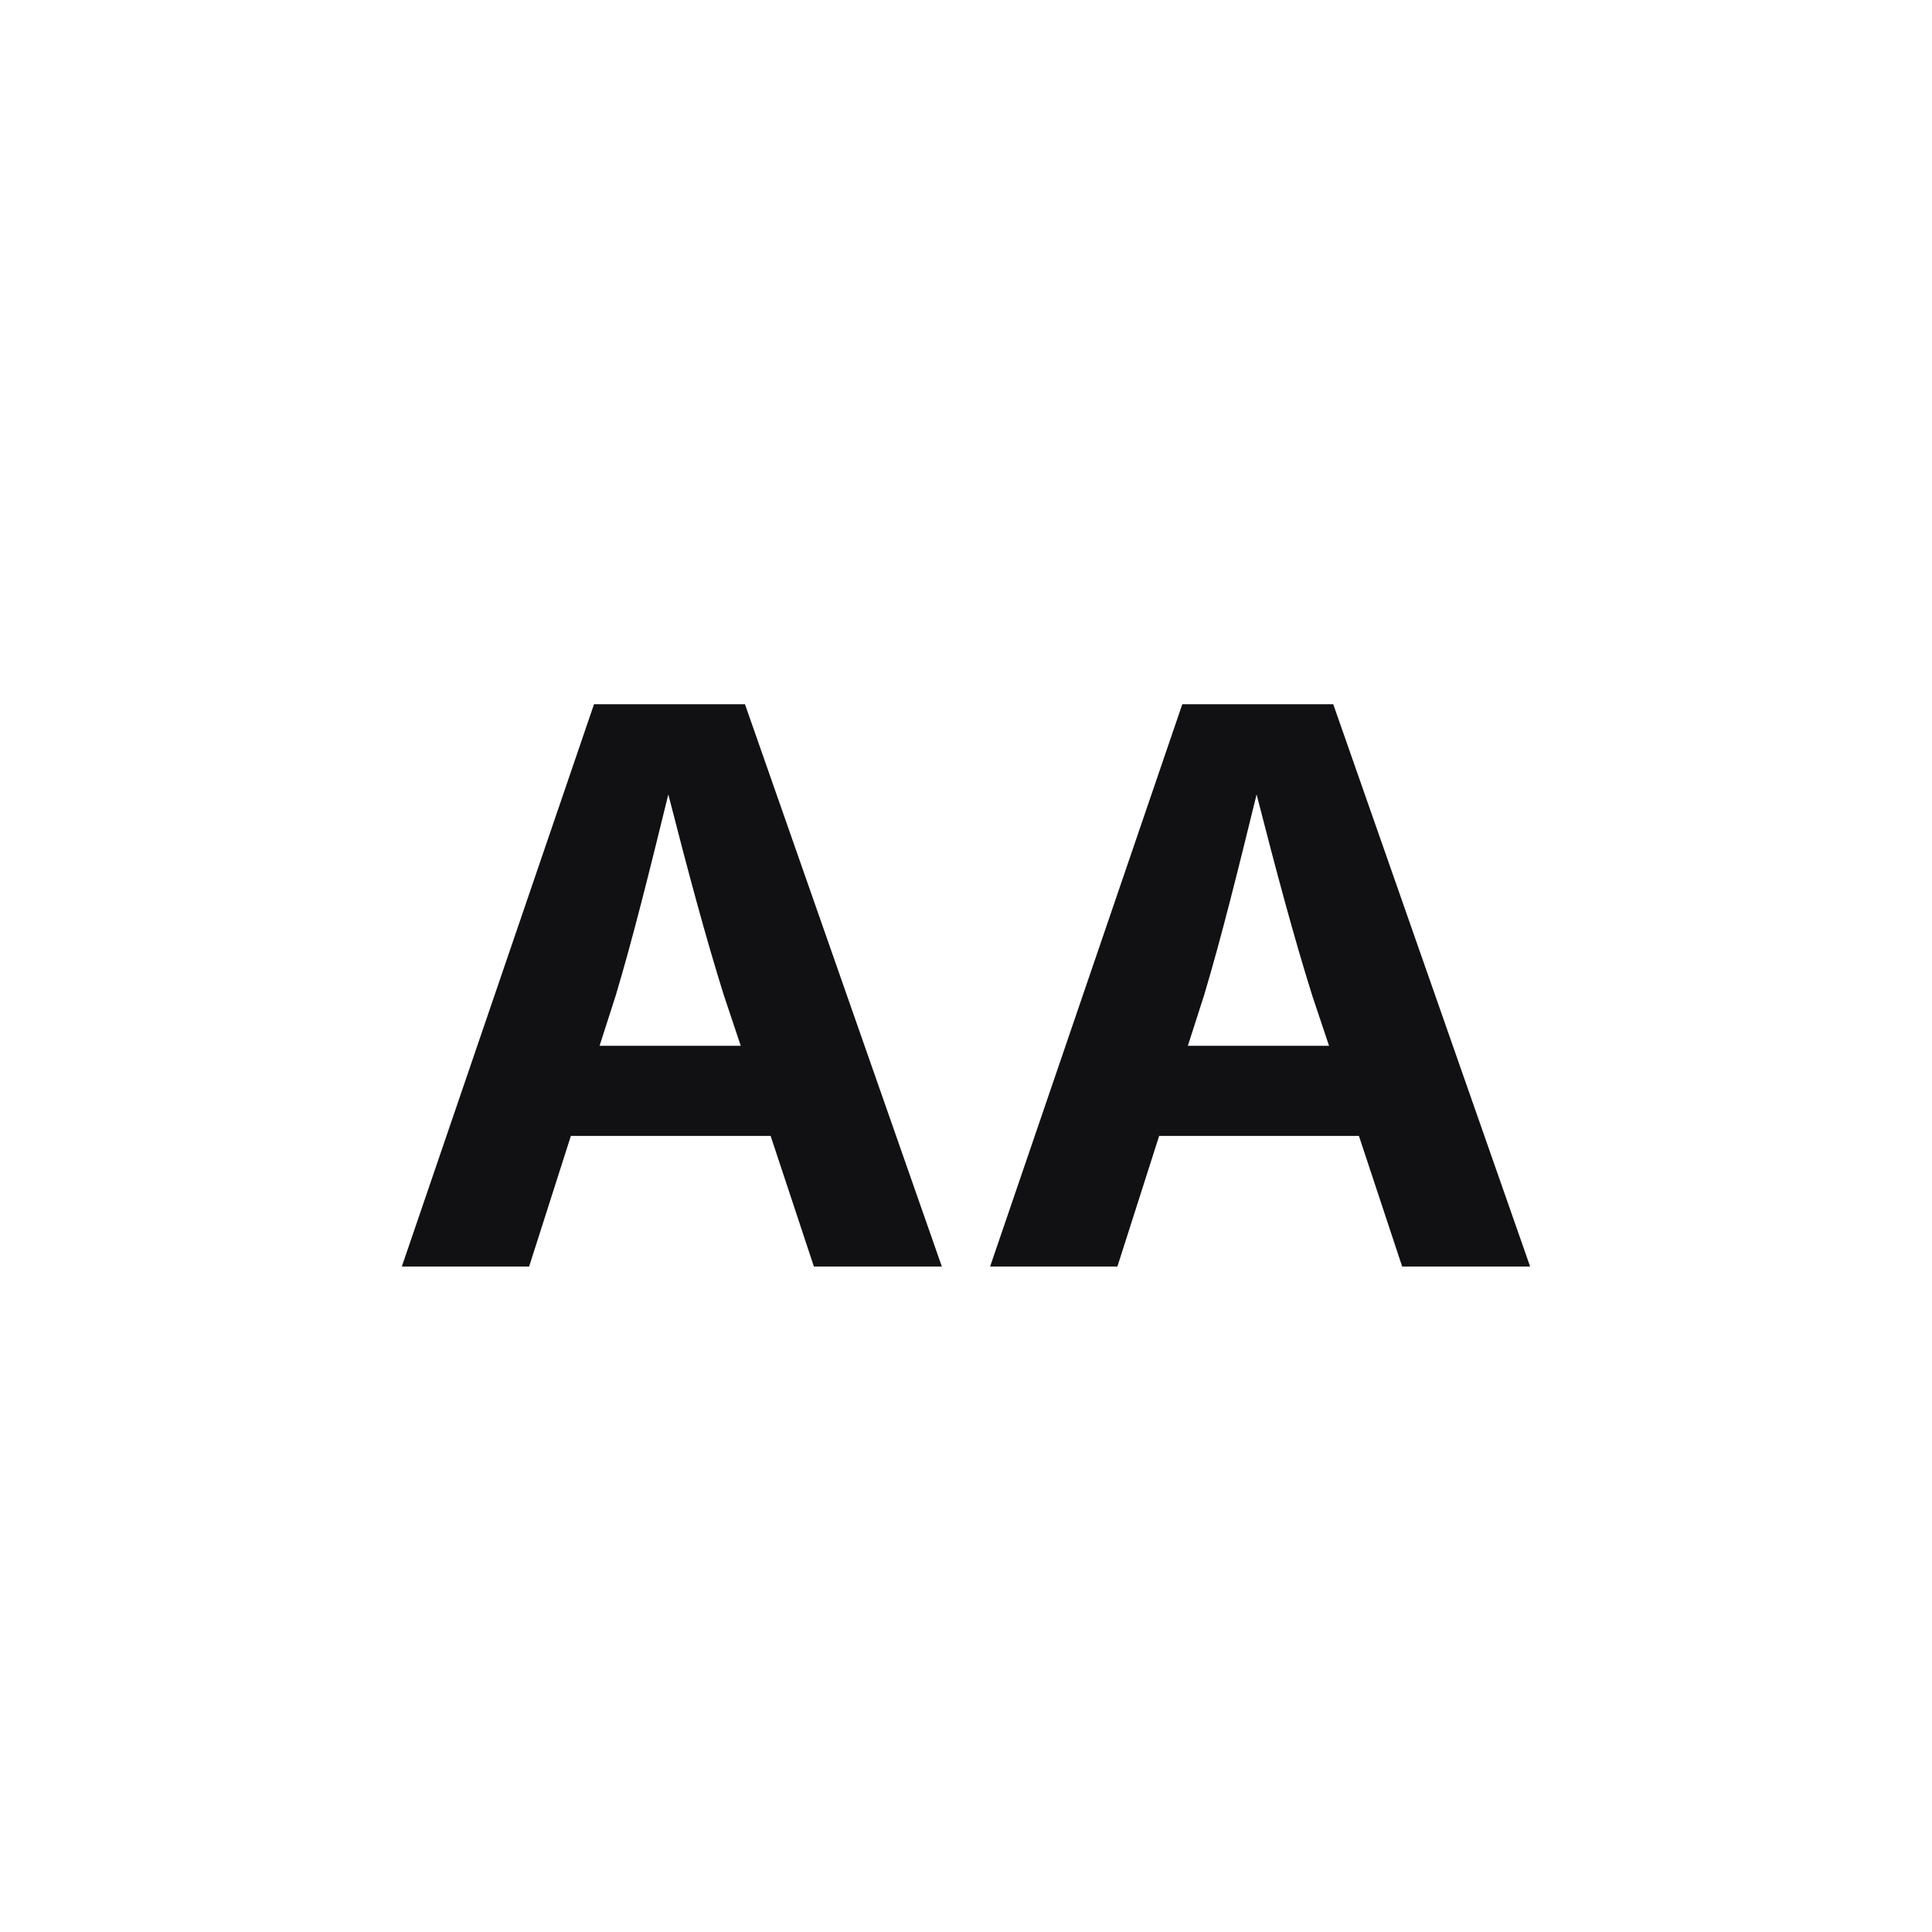
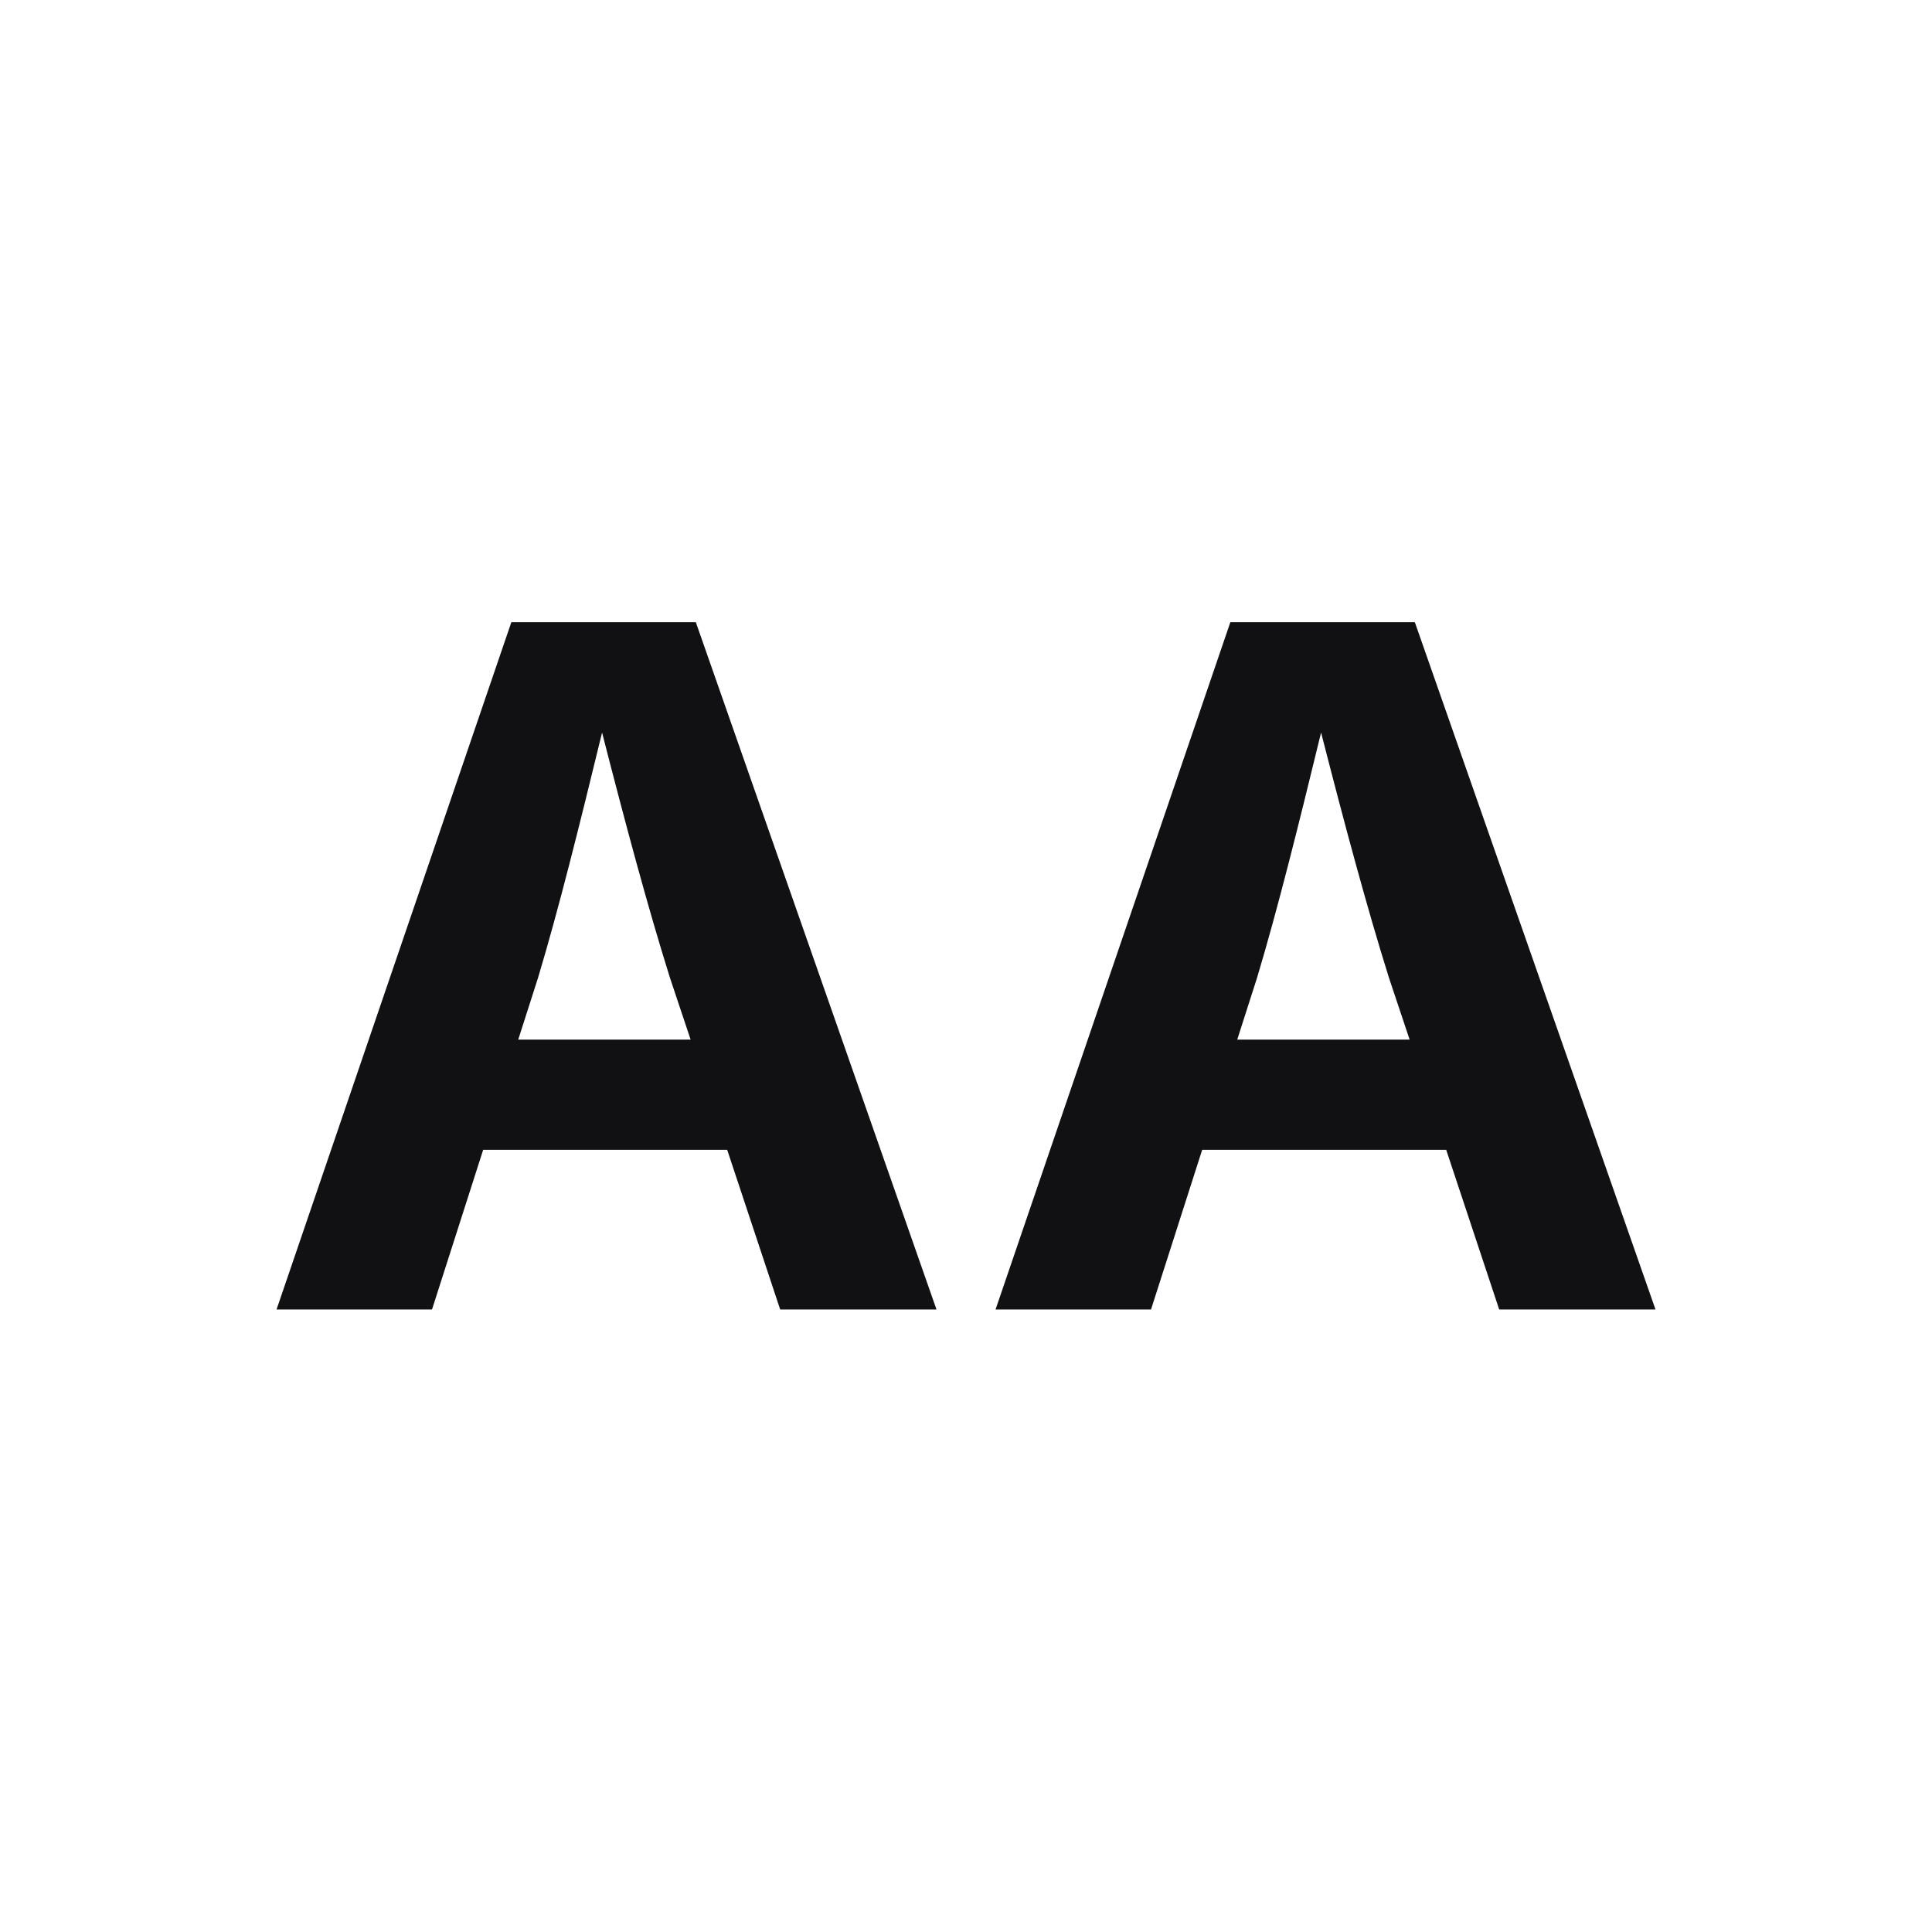
<svg xmlns="http://www.w3.org/2000/svg" viewBox="0 0 180 180">
-   <text x="90" y="118" font-family="system-ui, -apple-system, BlinkMacSystemFont, 'Segoe UI', sans-serif" font-size="72" font-weight="700" fill="#111114" text-anchor="middle">AA</text>
+   <text x="90" y="122" font-family="system-ui, -apple-system, BlinkMacSystemFont, 'Segoe UI', sans-serif" font-size="88" font-weight="700" fill="#111114" text-anchor="middle">AA</text>
</svg>
